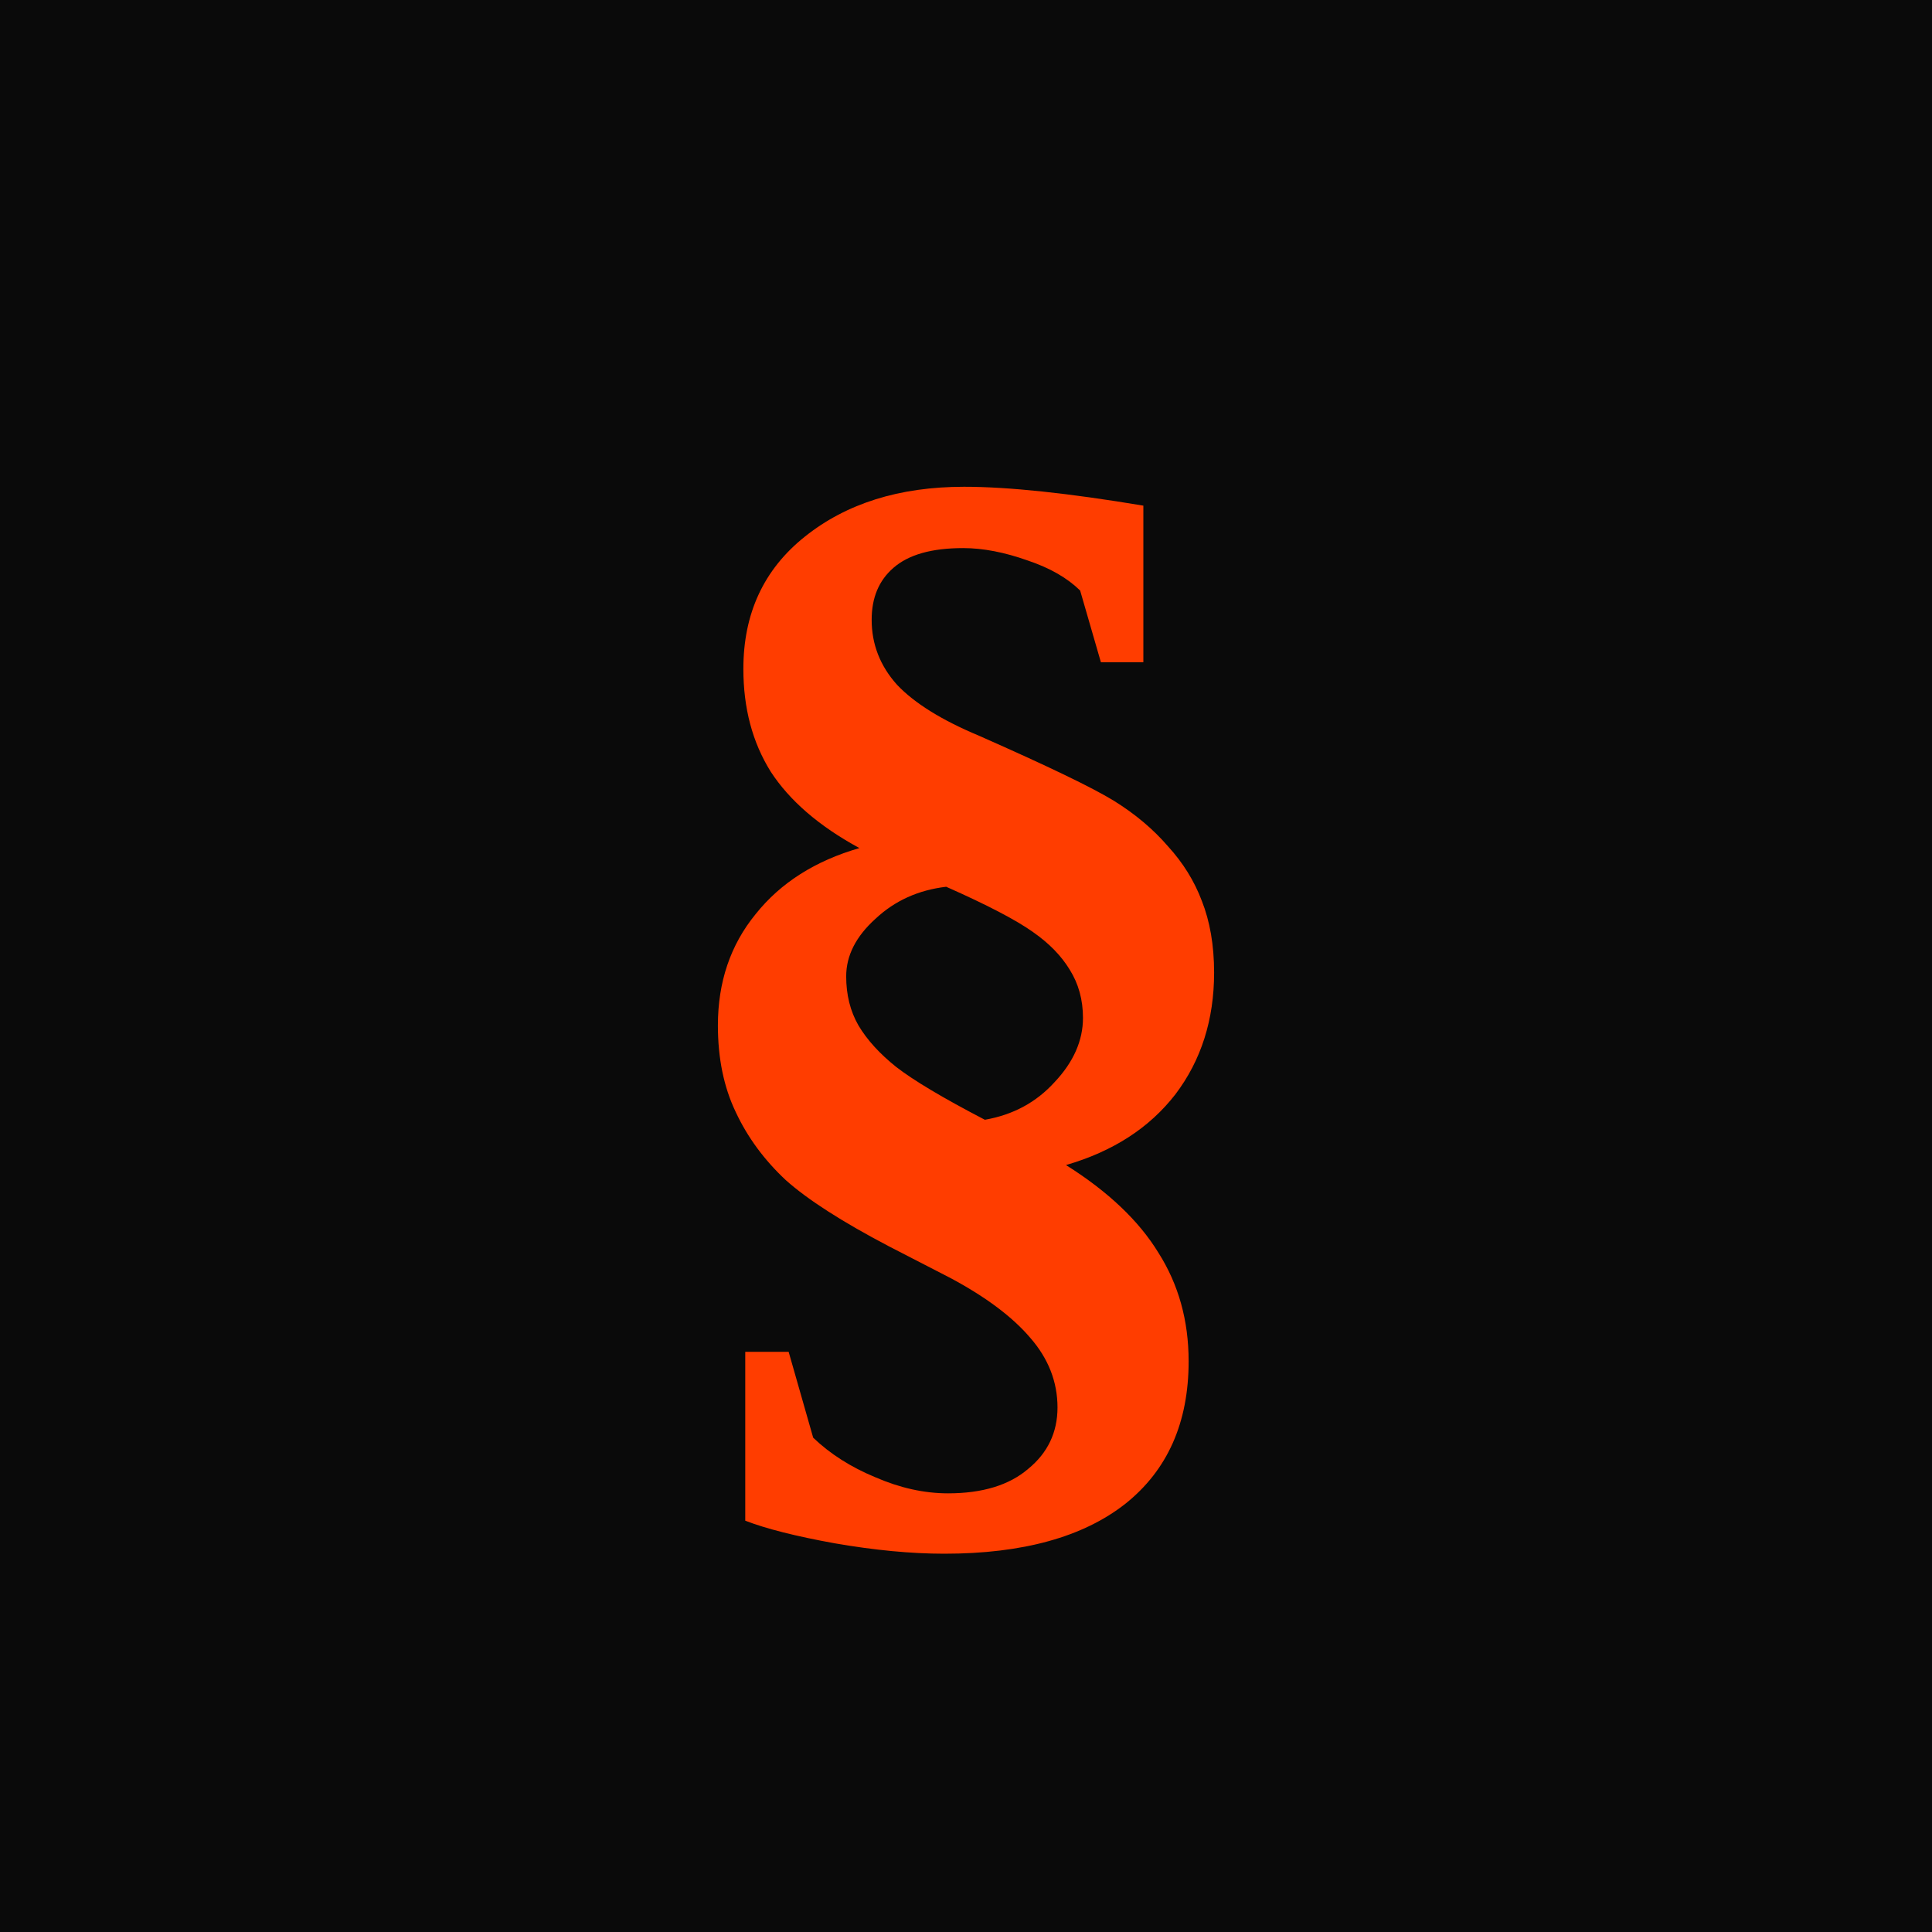
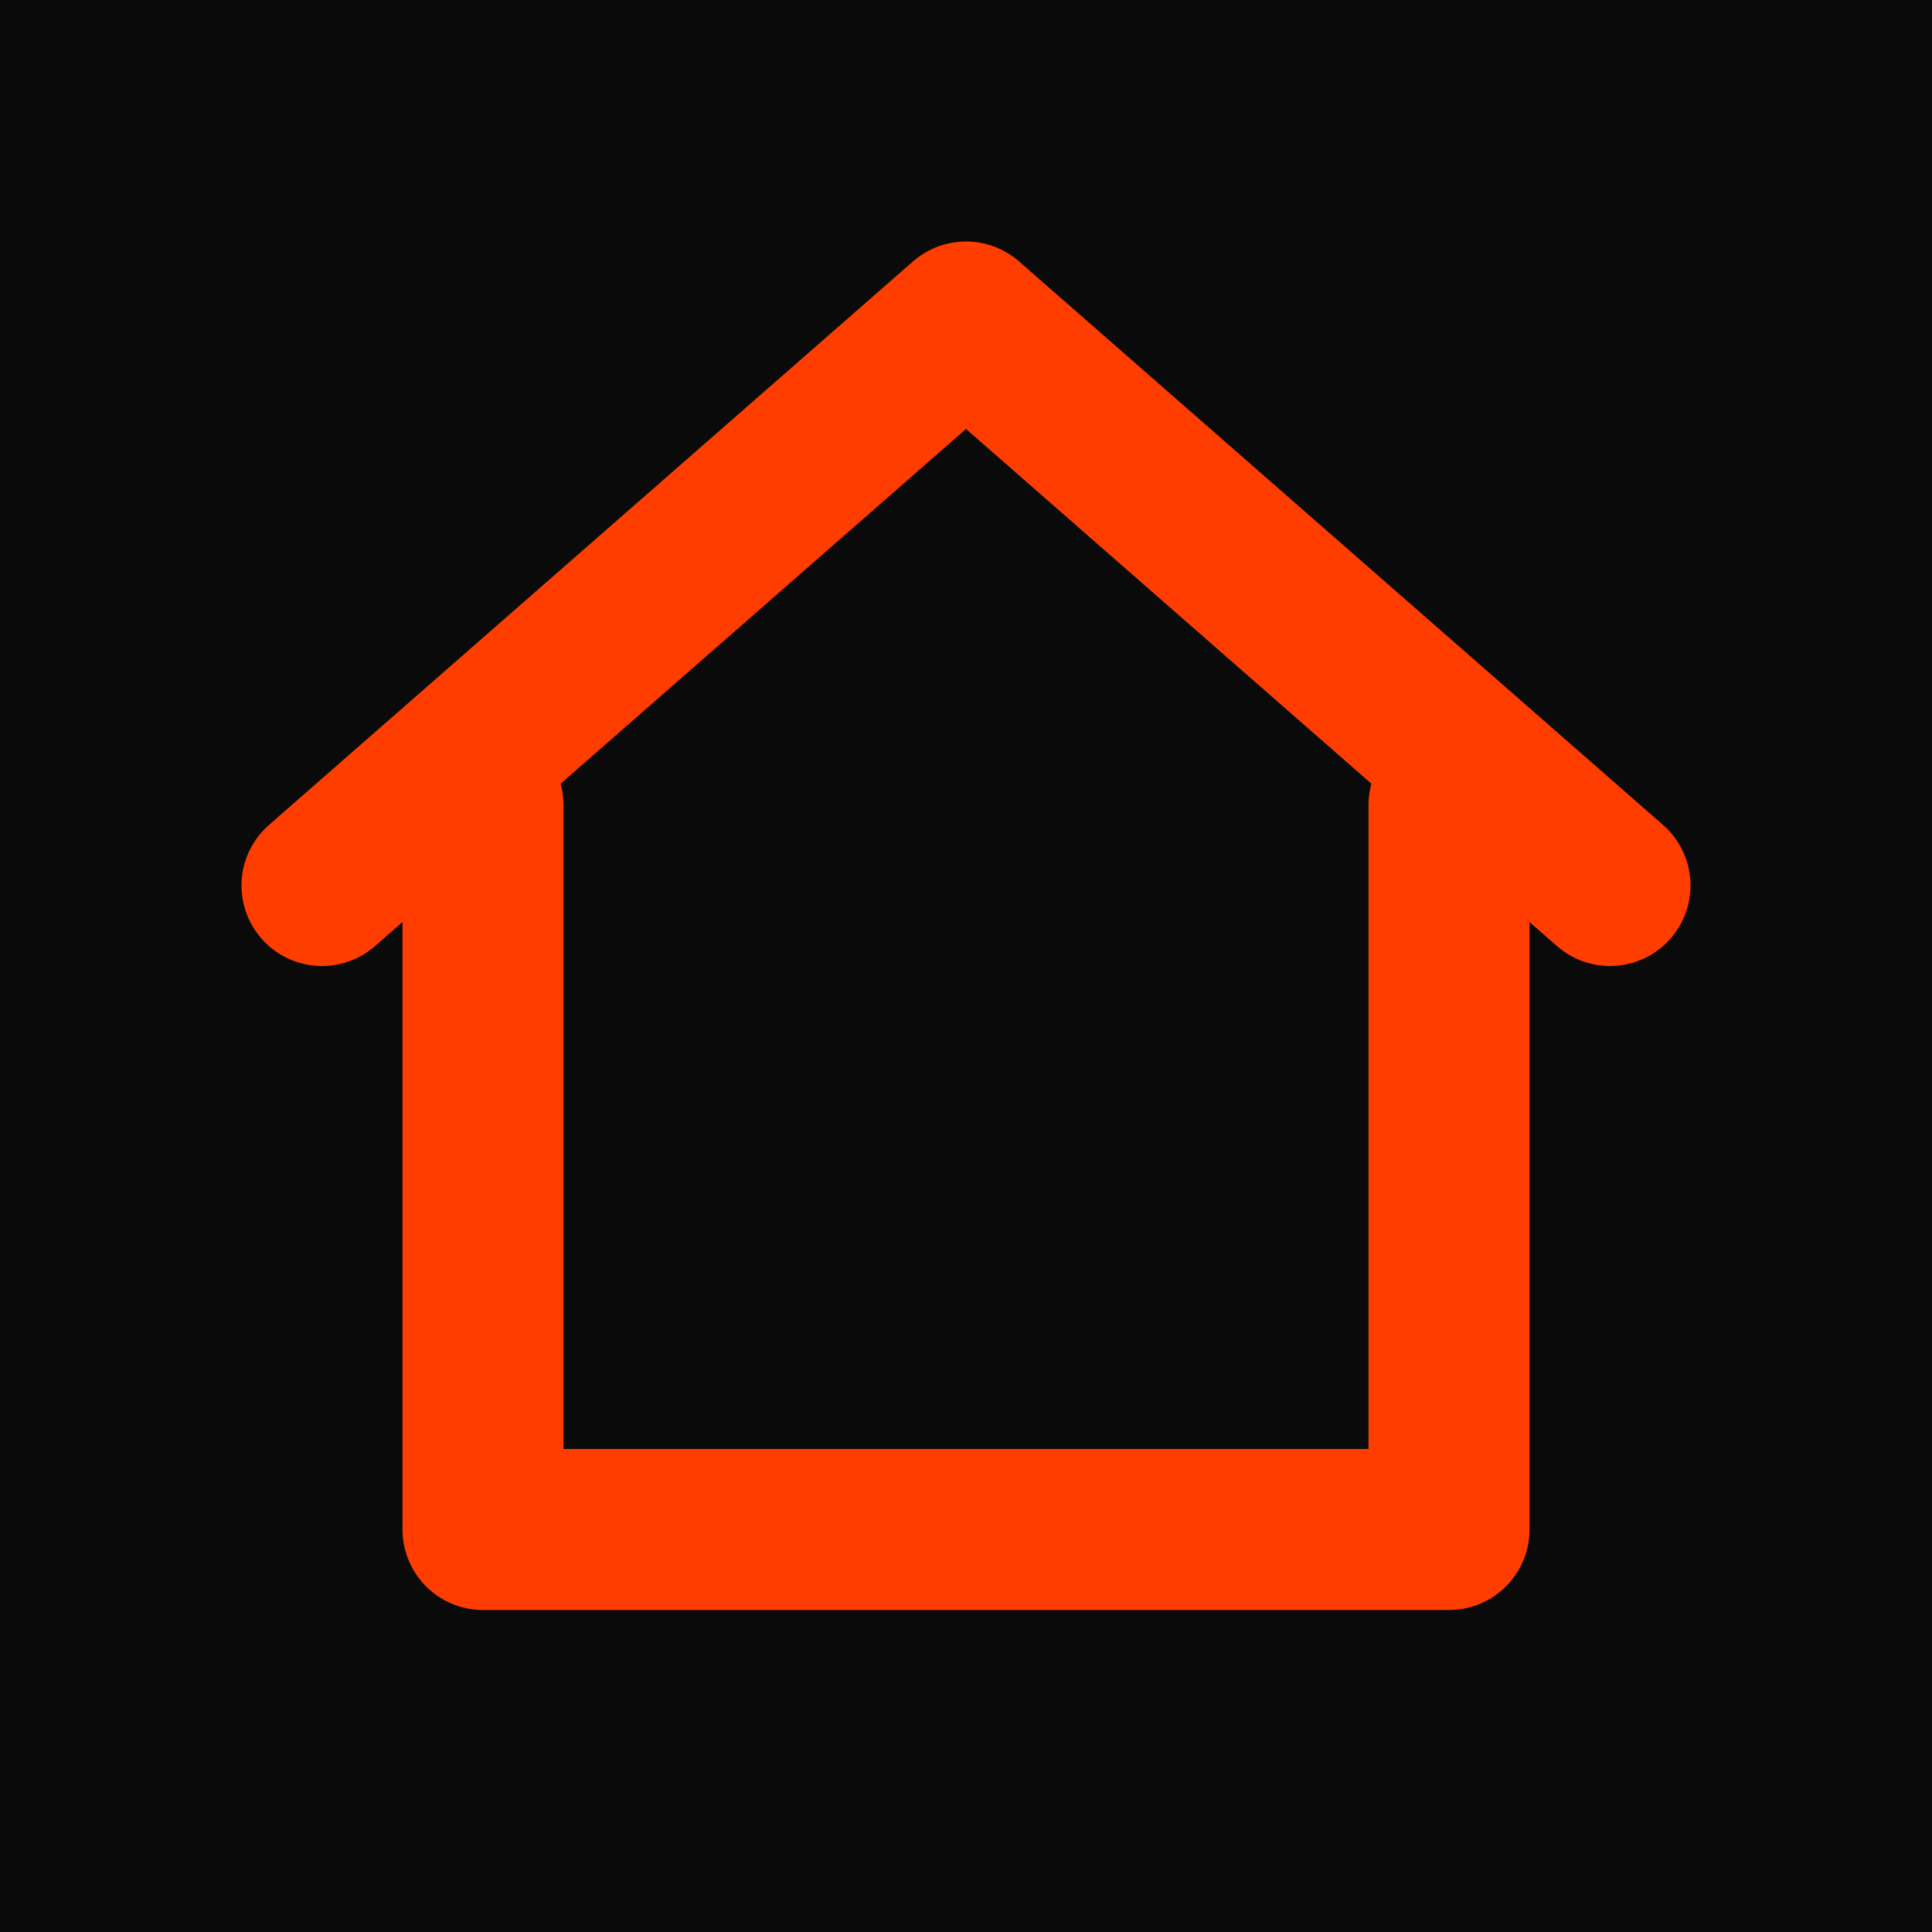
- <svg xmlns="http://www.w3.org/2000/svg" viewBox="0 0 32 32">
-   <rect width="32" height="32" fill="#0a0a0a" />
-   <text x="16" y="23" text-anchor="middle" font-family="Georgia, 'Times New Roman', serif" font-size="22" font-weight="700" fill="#ff3d00">§</text>
+ <svg xmlns="http://www.w3.org/2000/svg" viewBox="0 0 24 24">
+   <rect width="24" height="24" fill="#0a0a0a" />
+   <path d="M4 11L12 4l8 7M6 10v9h12v-9" stroke="#ff3d00" stroke-width="2" stroke-linecap="round" stroke-linejoin="round" fill="none" />
</svg>
